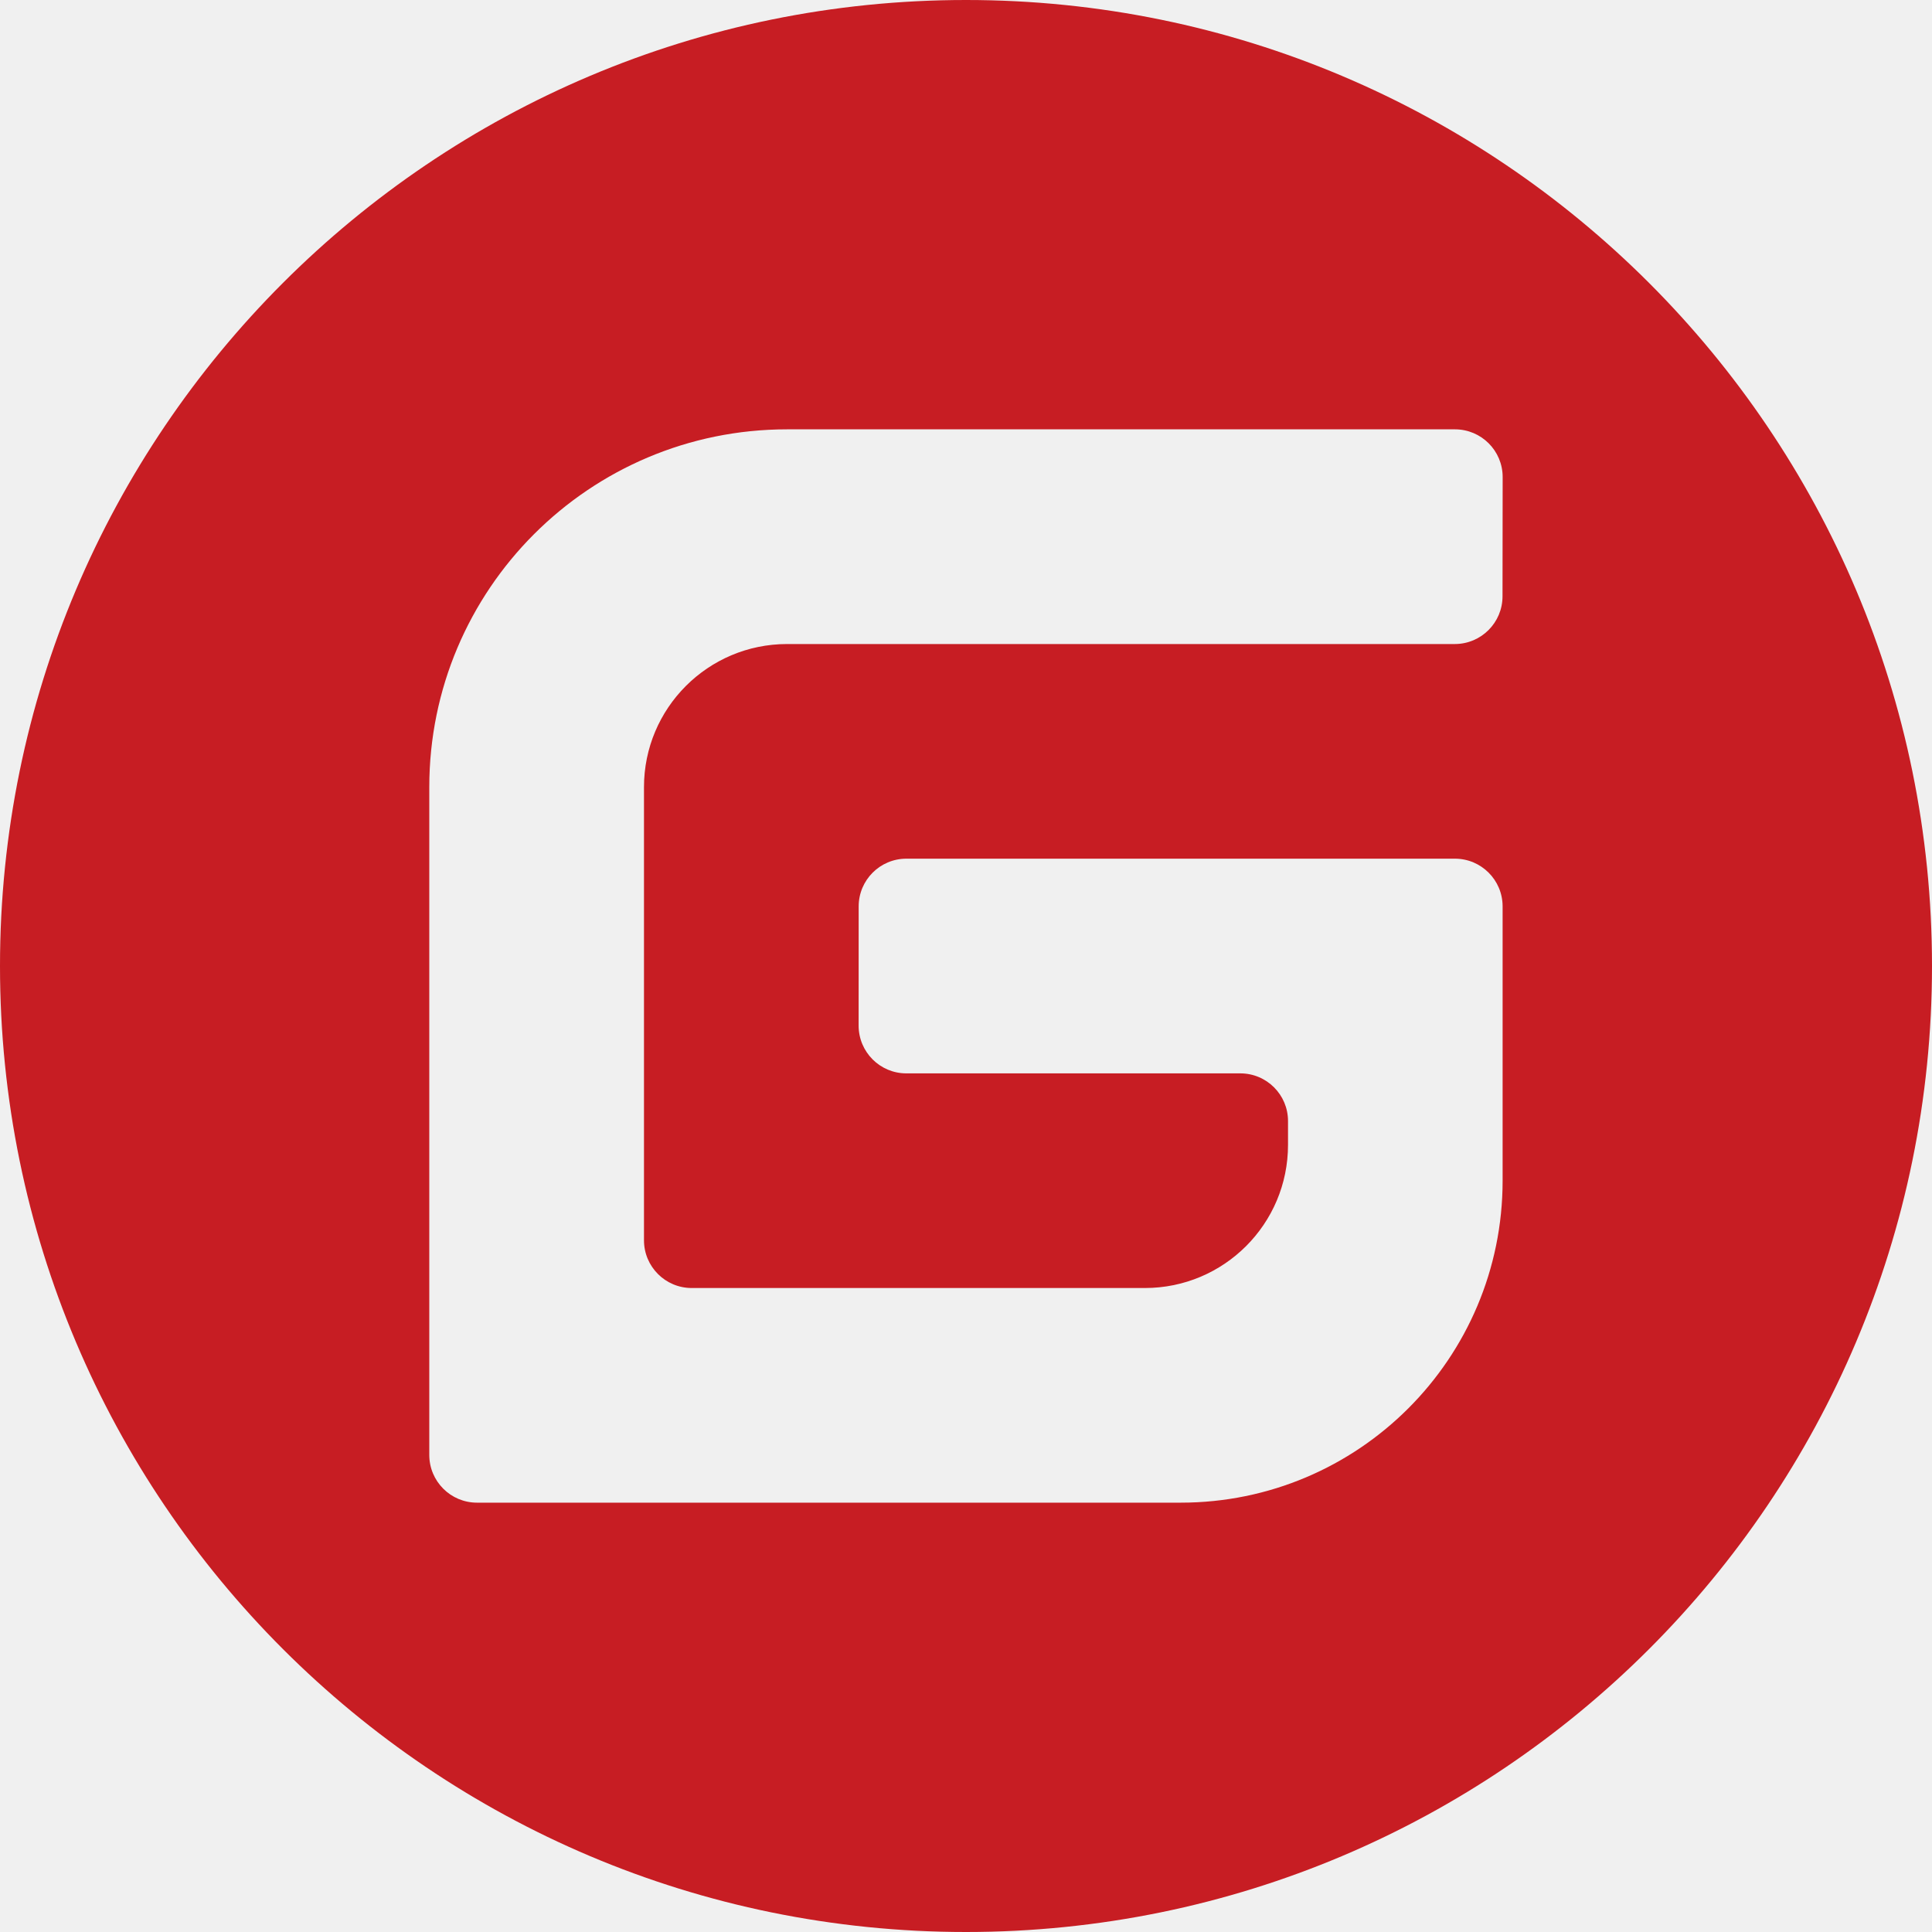
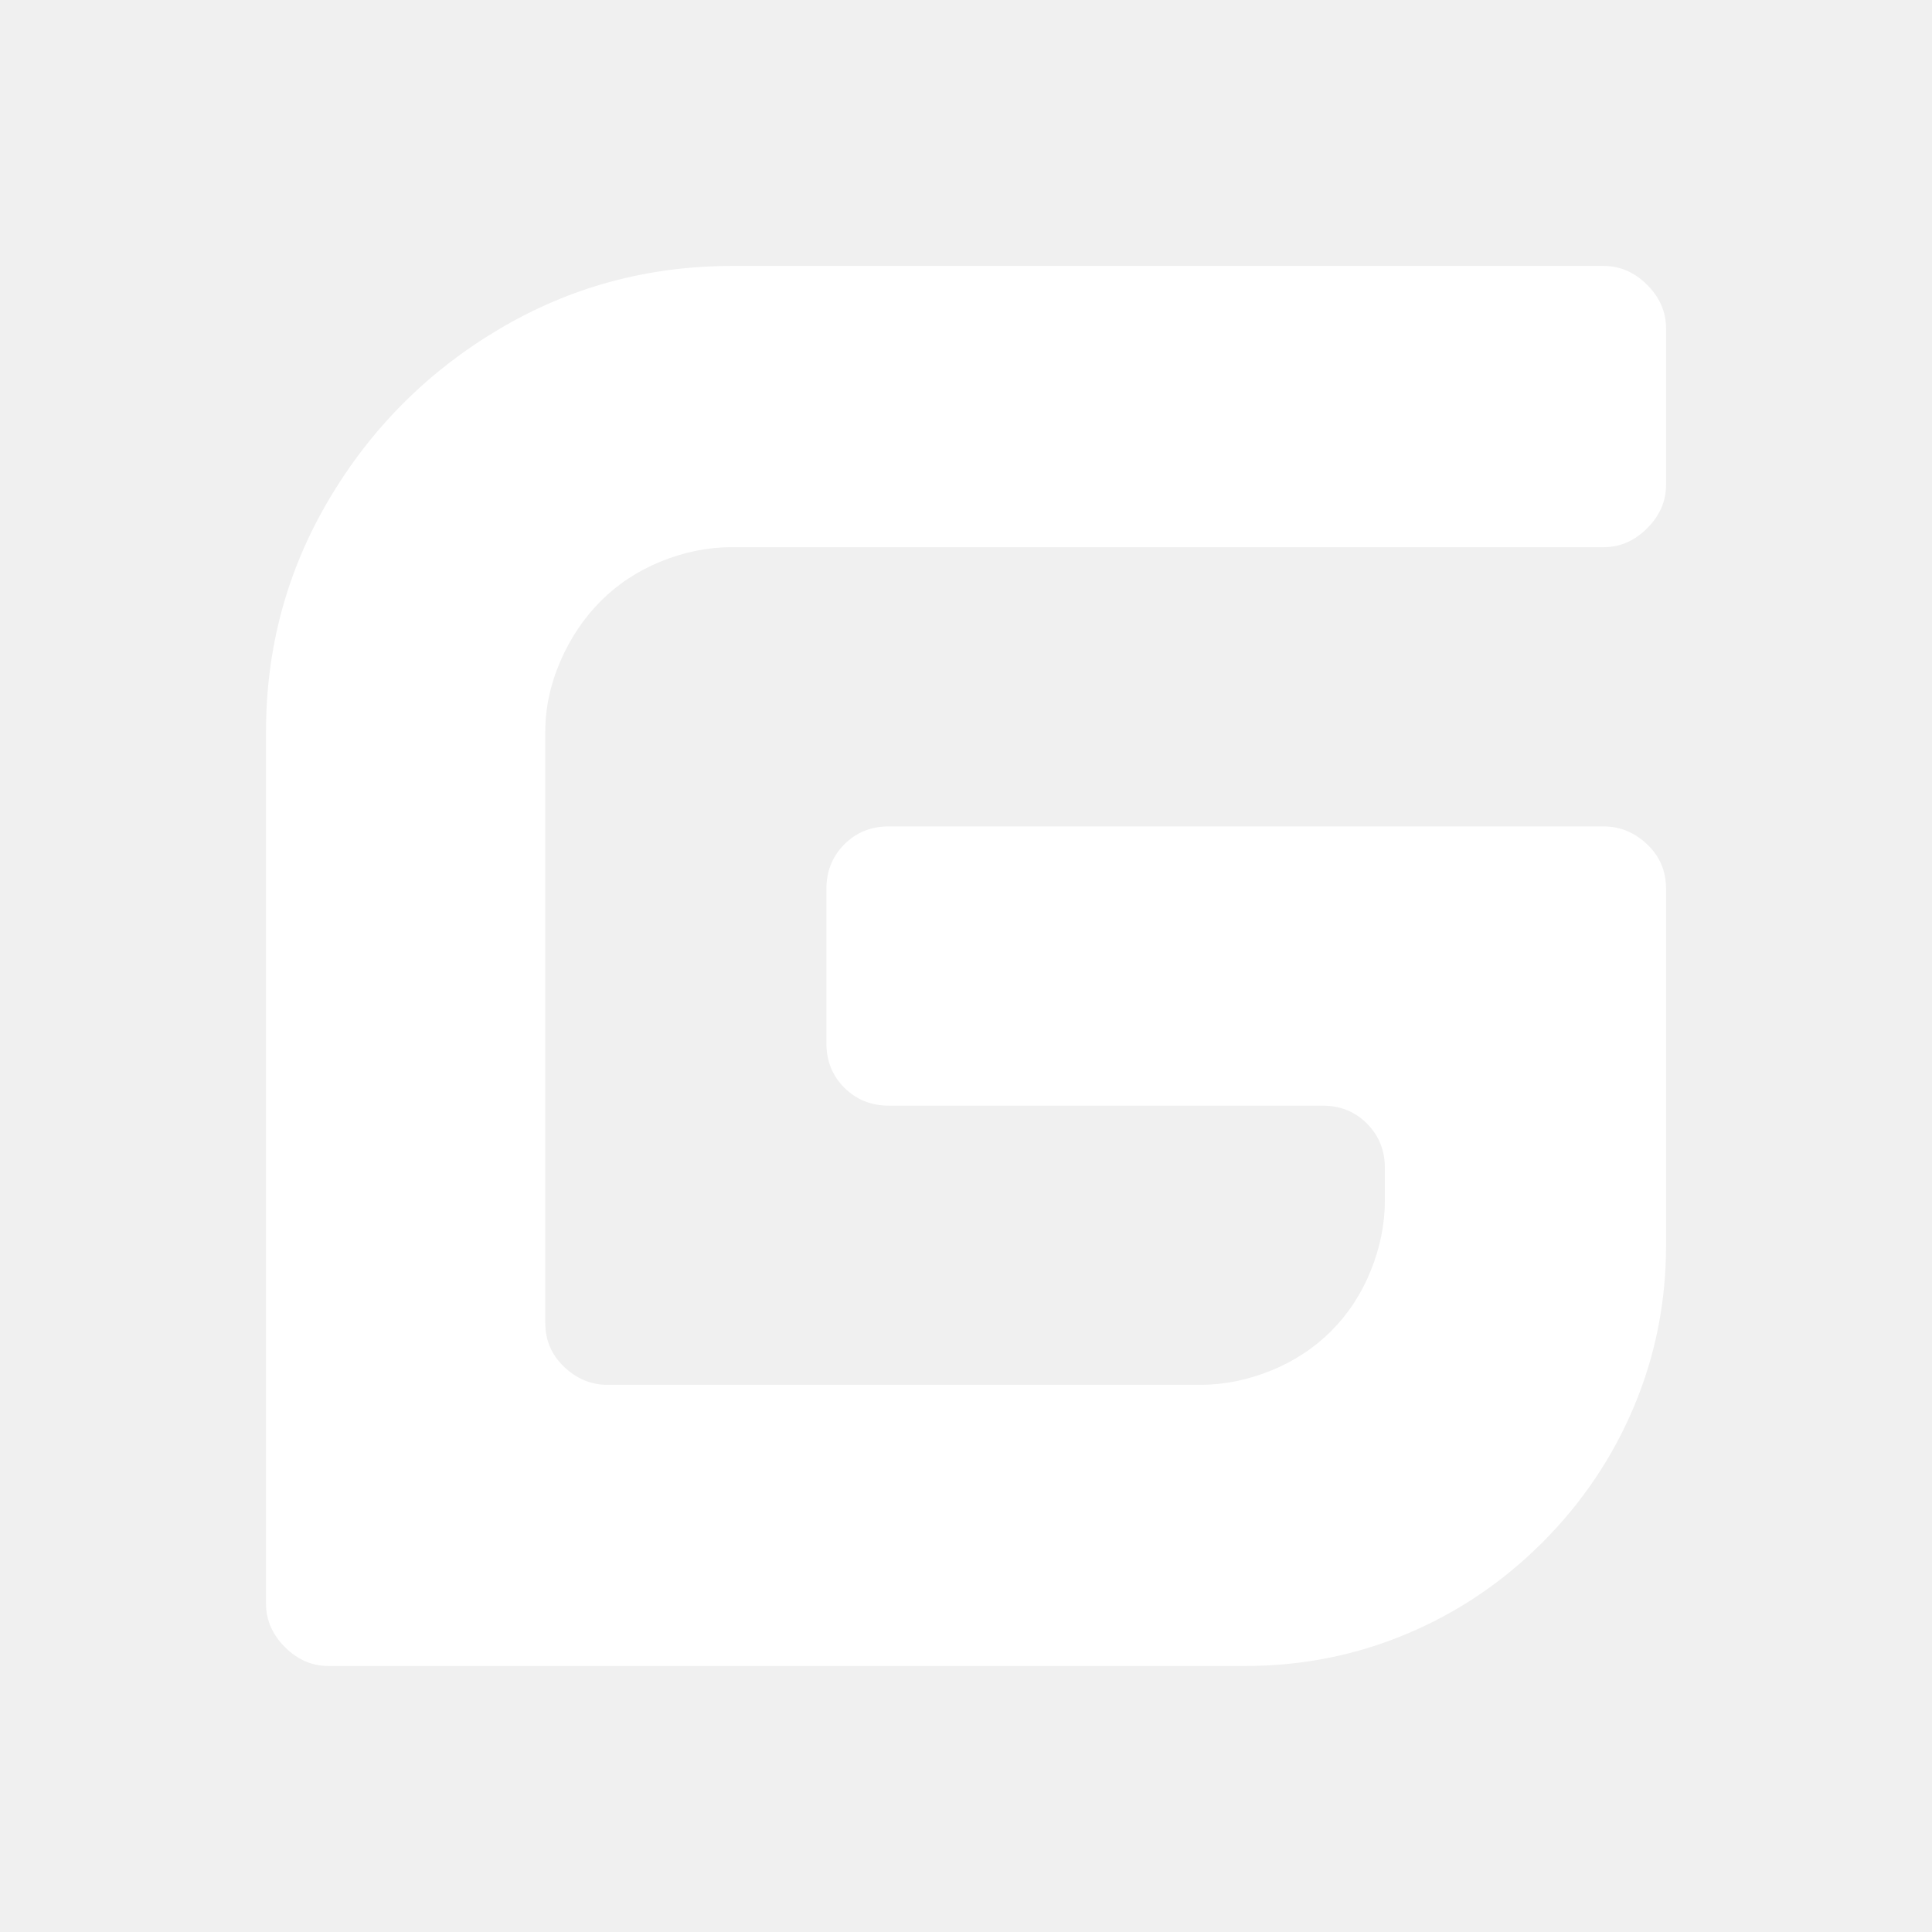
- <svg xmlns="http://www.w3.org/2000/svg" t="1734881283391" class="icon" viewBox="0 0 1024 1024" version="1.1" p-id="36619" width="64" height="64">
-   <path d="M512 1024C229.222 1024 0 794.778 0 512S229.222 0 512 0s512 229.222 512 512-229.222 512-512 512z m259.149-568.883h-290.74a25.293 25.293 0 0 0-25.292 25.293l-0.026 63.206c0 13.952 11.315 25.293 25.267 25.293h177.024c13.978 0 25.293 11.315 25.293 25.267v12.646a75.853 75.853 0 0 1-75.853 75.853h-240.23a25.293 25.293 0 0 1-25.267-25.293V417.203a75.853 75.853 0 0 1 75.827-75.853h353.946a25.293 25.293 0 0 0 25.267-25.292l0.077-63.207a25.293 25.293 0 0 0-25.268-25.293H417.152a189.62 189.62 0 0 0-189.62 189.645V771.15c0 13.977 11.316 25.293 25.294 25.293h372.94a170.65 170.65 0 0 0 170.65-170.65V480.384a25.293 25.293 0 0 0-25.293-25.267z" fill="#C71D23" p-id="36620" />
+ <svg xmlns="http://www.w3.org/2000/svg" t="1738944351869" class="icon" viewBox="0 0 1024 1024" version="1.1" p-id="6154" width="32" height="32">
+   <path d="M850.016 438.016H471.008q-14.016 0-23.488 9.504t-9.504 23.488v82.016q0 14.016 9.504 23.488t23.488 9.504h230.016q14.016 0 23.488 9.504t9.504 23.488v16.992q0 19.008-7.488 37.504t-20.992 32-32 20.992-37.504 7.488h-314.016q-12.992 0-23.008-9.504t-10.016-23.488v-312.992q0-19.008 8-37.504t21.504-32 32-20.992 37.504-7.488h462.016q12.992 0 23.008-10.016t10.016-23.008V173.984q0-12.992-10.016-23.008t-23.008-10.016H388q-67.008 0-123.488 33.504T174.496 264.48t-33.504 123.488v462.016q0 12.992 10.016 23.008t23.008 10.016h486.016q44.992 0 85.504-16.992t72-48.512 48.512-72 16.992-85.504v-188.992q0-14.016-10.016-23.488t-23.008-9.504z" p-id="6155" fill="#ffffff" />
</svg>
